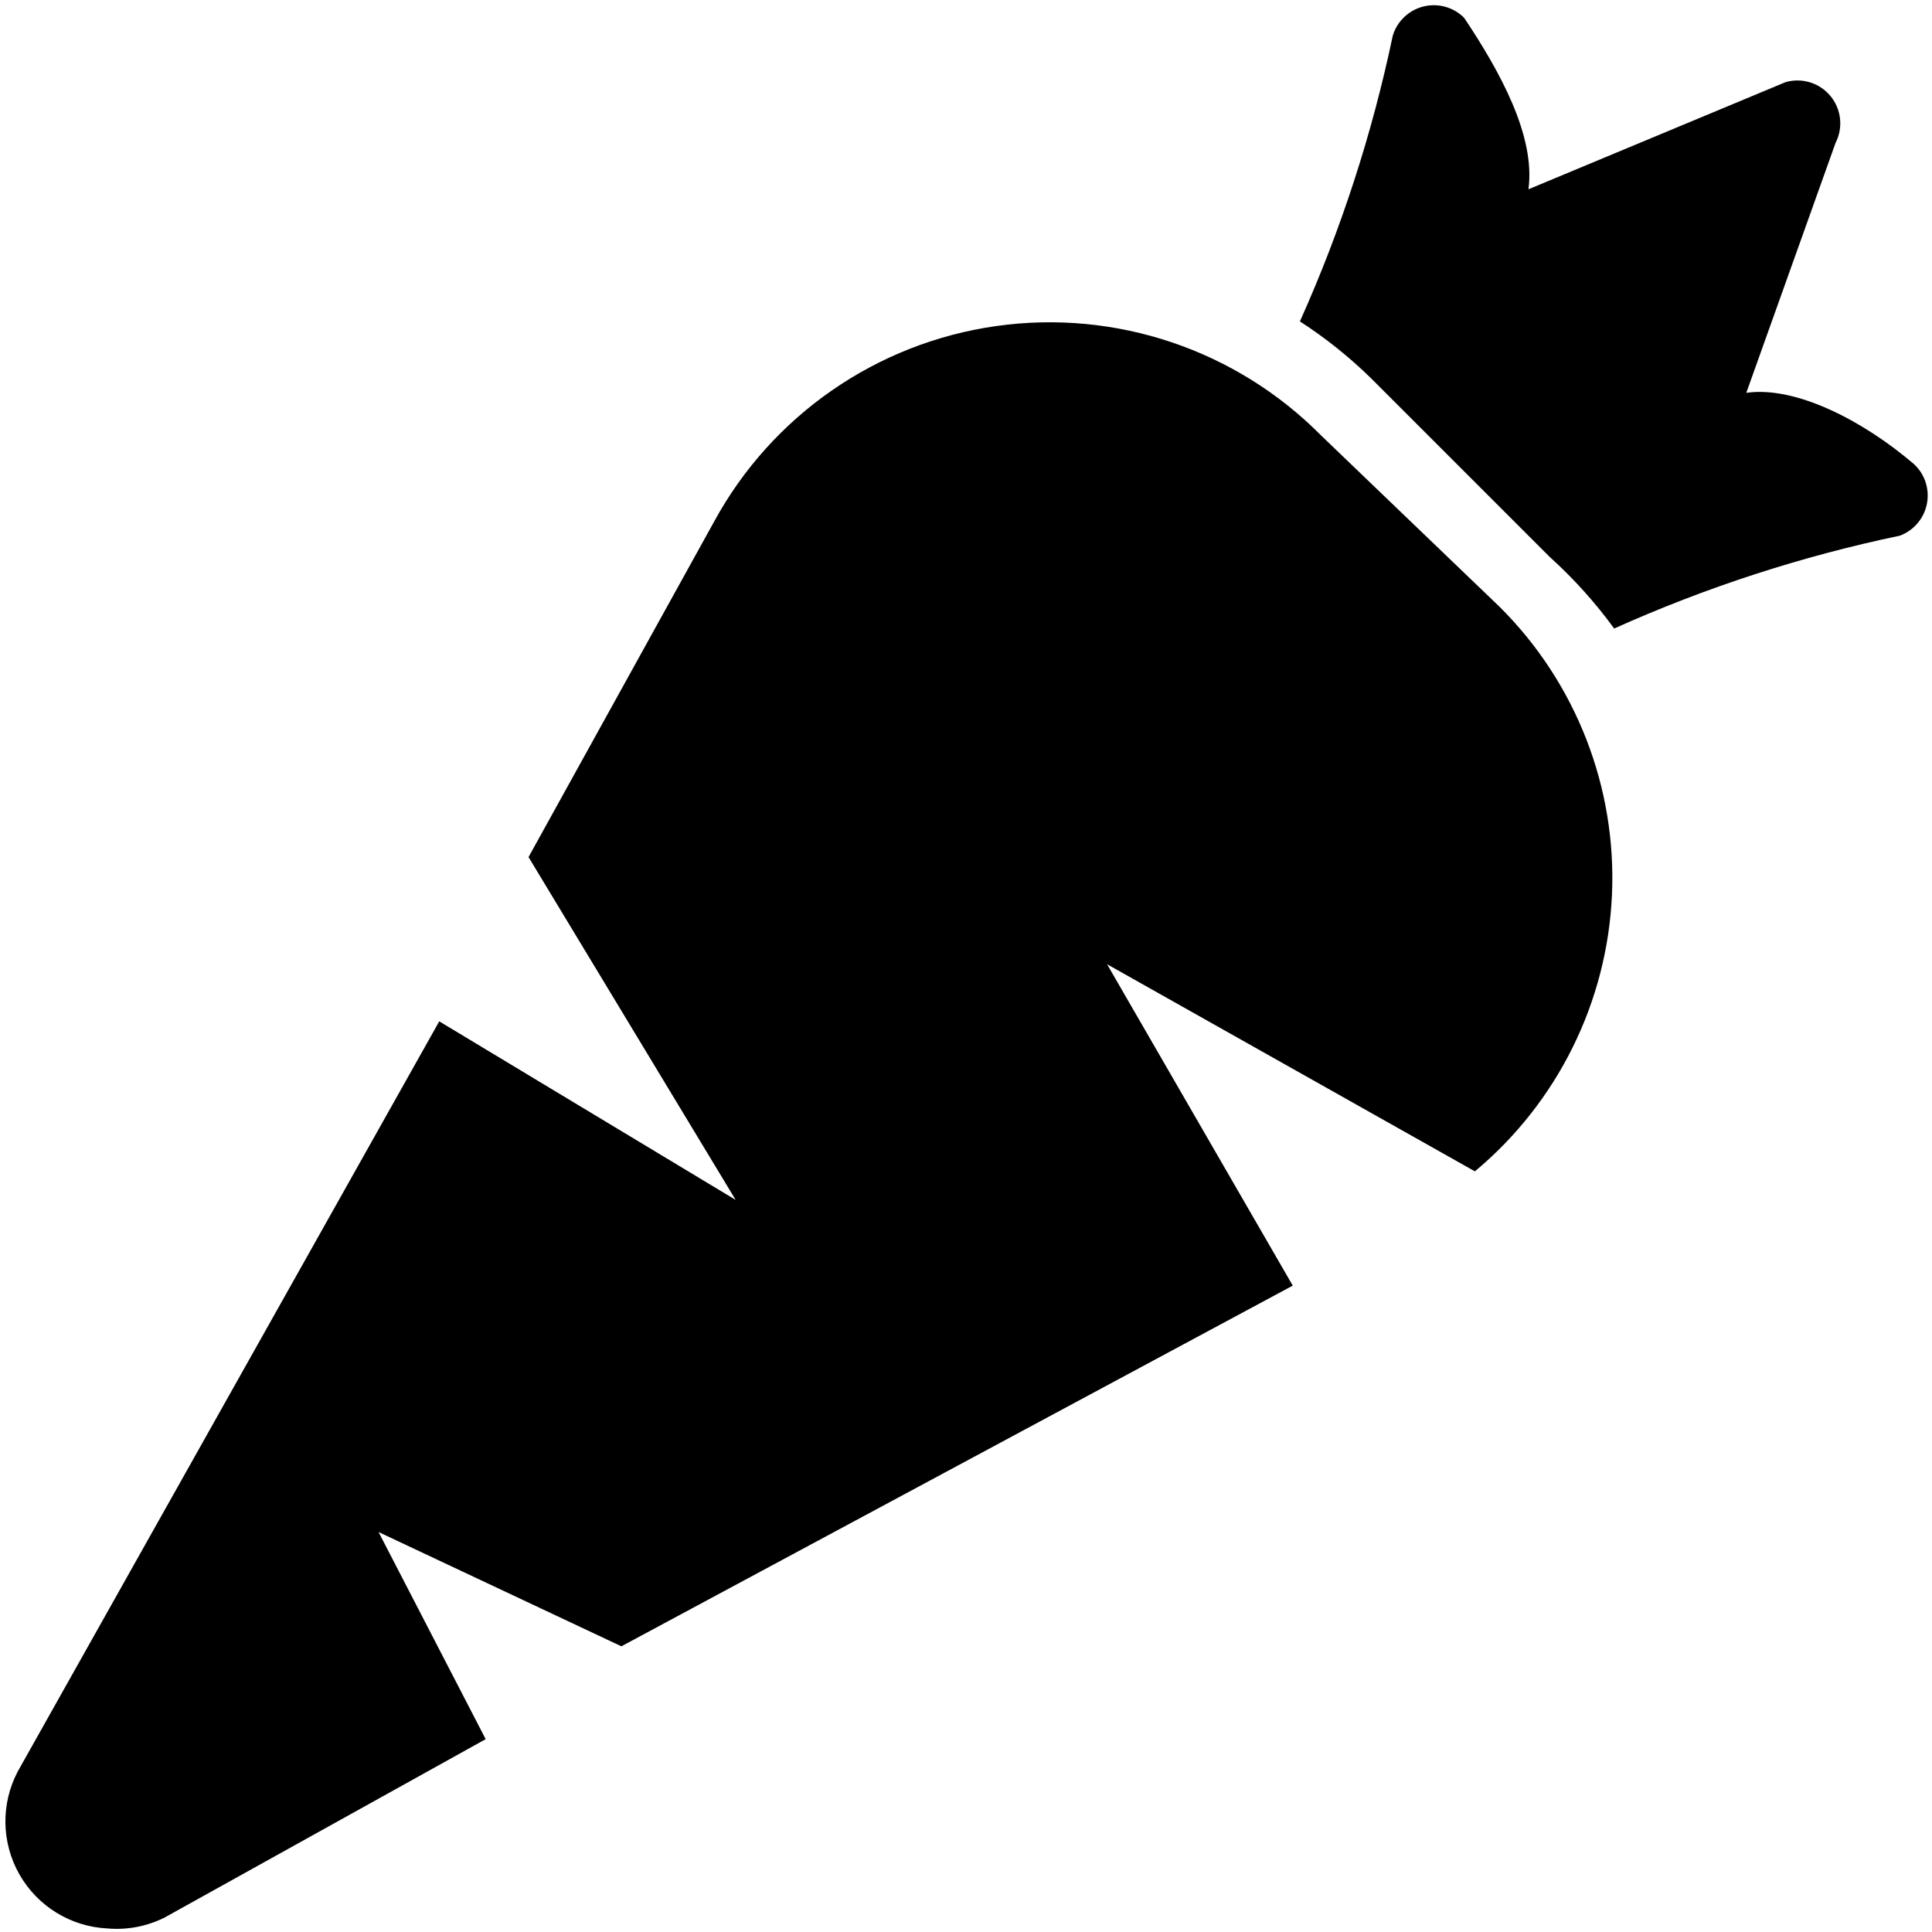
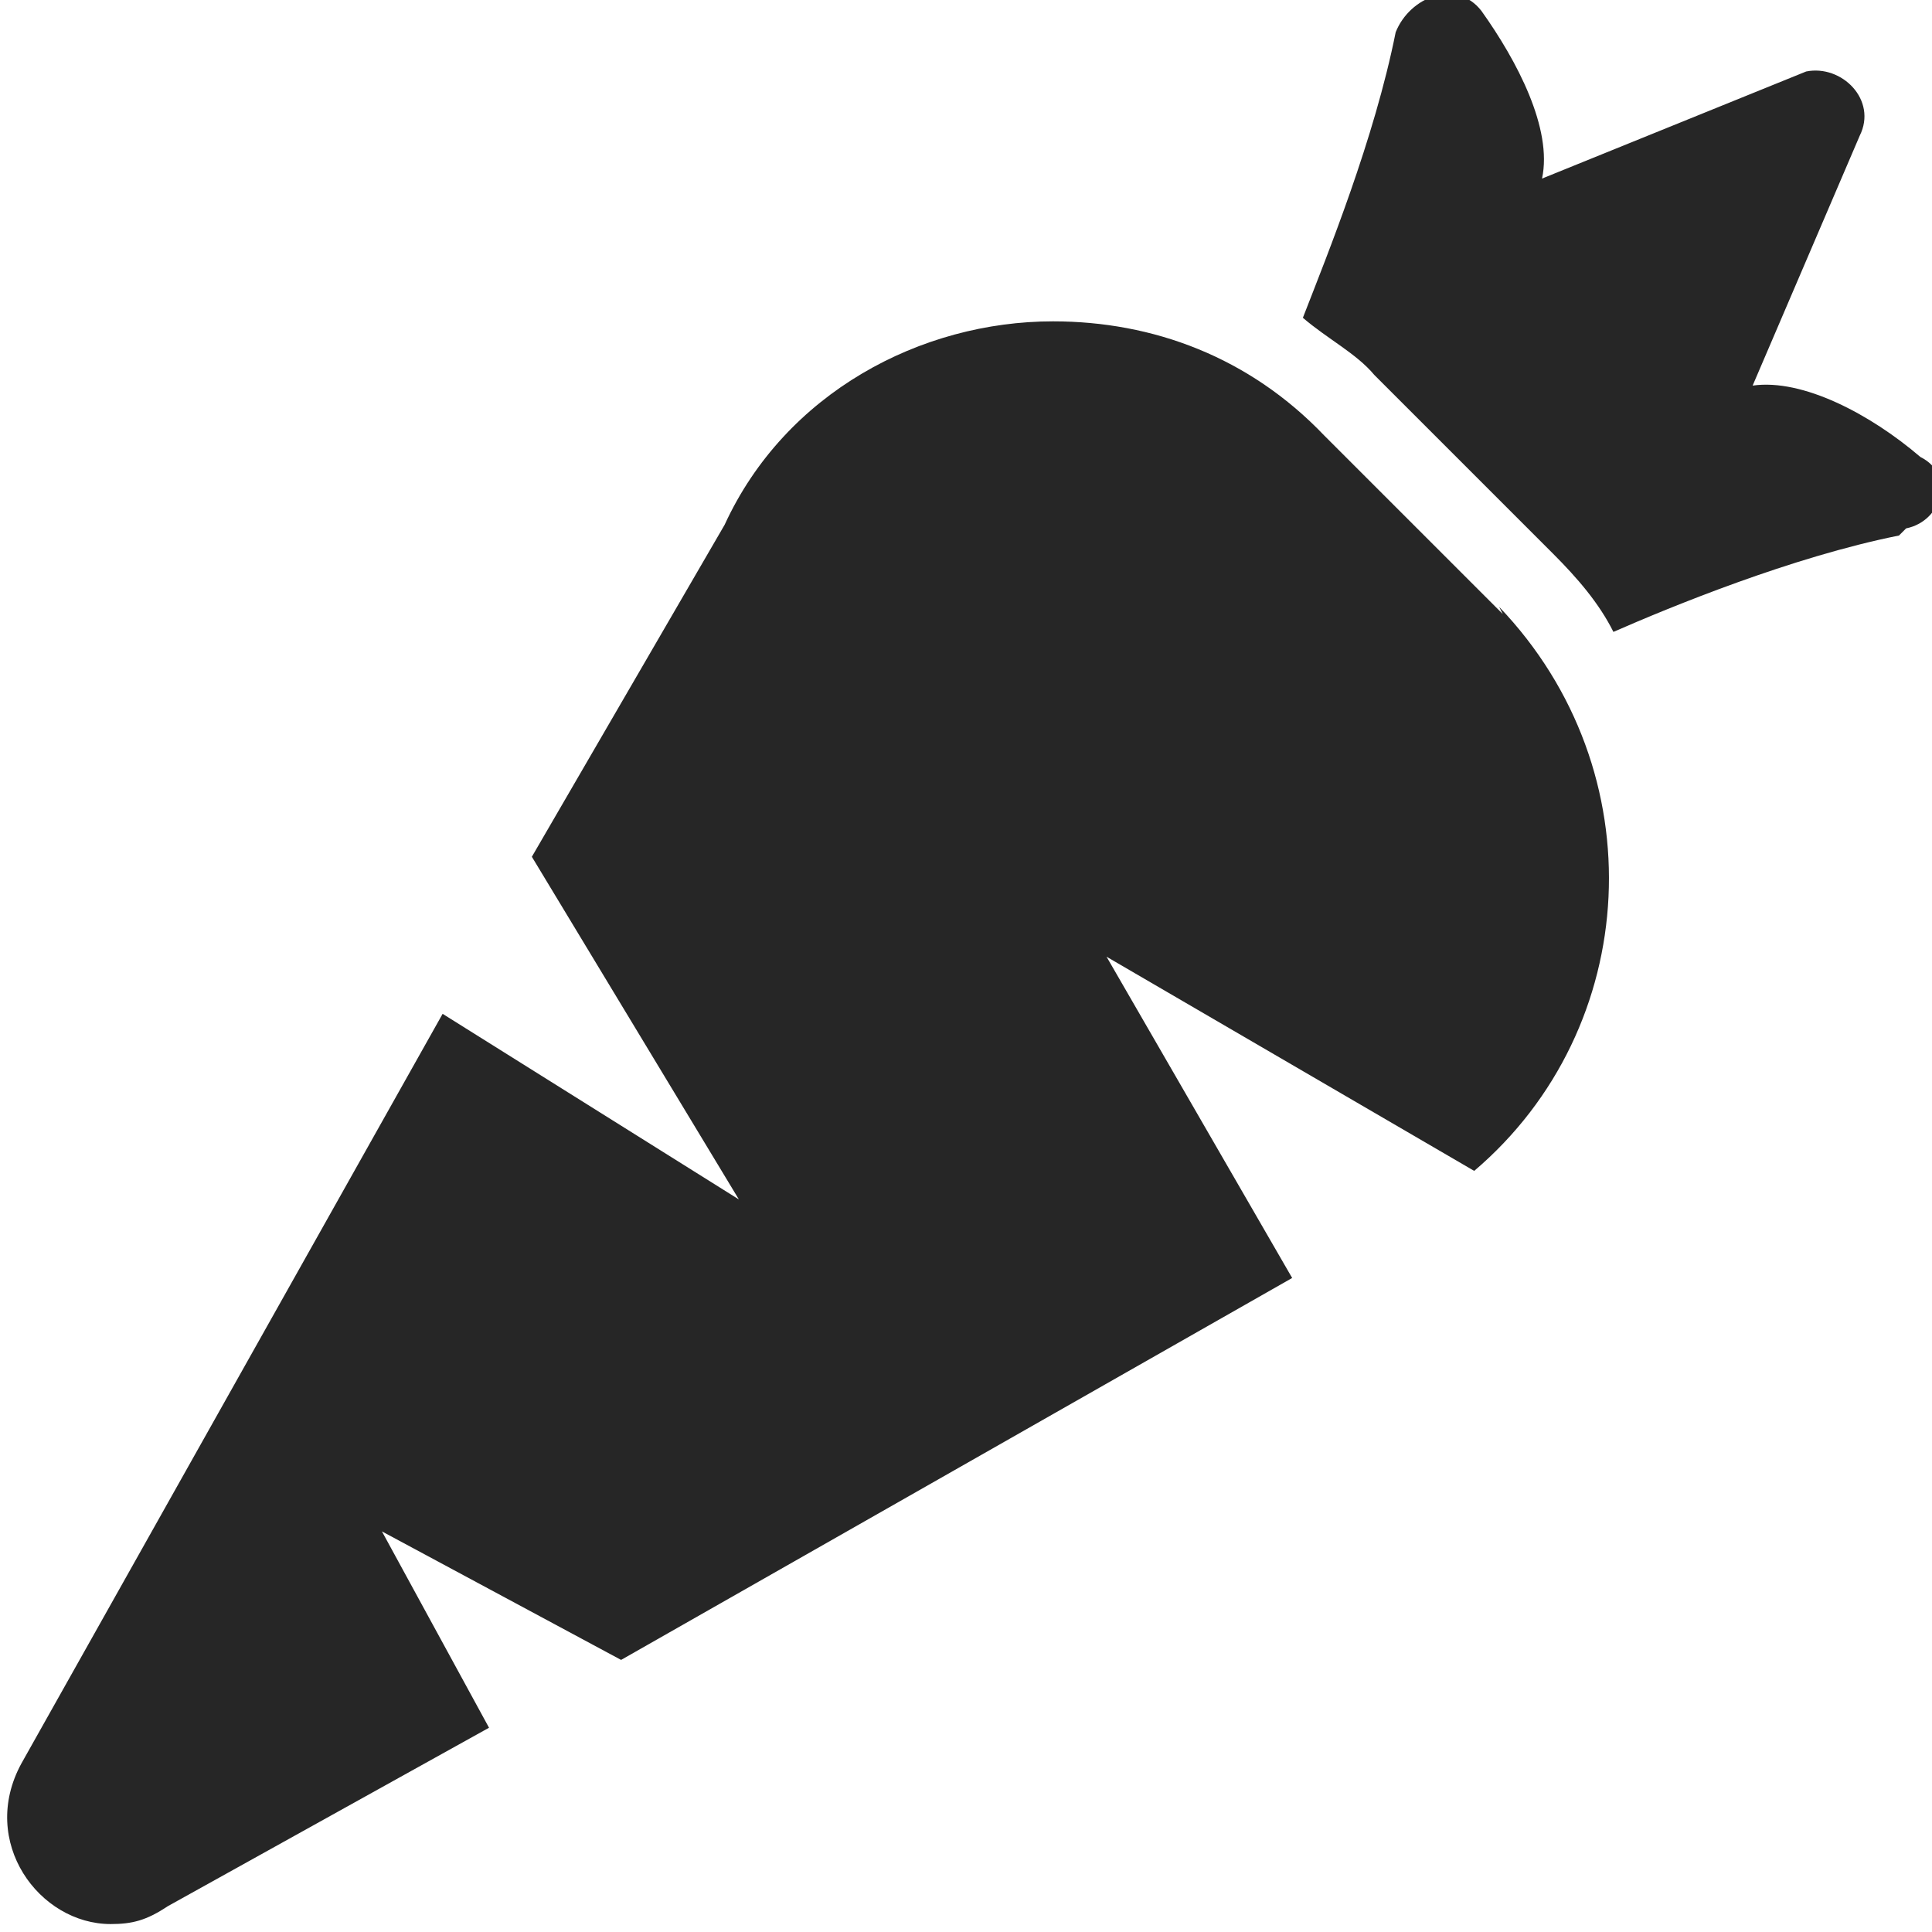
- <svg xmlns="http://www.w3.org/2000/svg" viewBox="0,0,54.1,54.1">
-   <path id="icon_organized" d="M53.2 15a1.2 1.2 0 0 0 .4-2c-1.4-1.2-3.3-2.2-4.7-2l2.5-7A1.2 1.2 0 0 0 50 2.3l-7.2 3C43 3.8 42 2 41 .5a1.2 1.2 0 0 0-2 .5 39.2 39.2 0 0 1-2.6 8 12.7 12.7 0 0 1 2 1.6l5 5a13 13 0 0 1 1.8 2 39 39 0 0 1 8-2.6zM42 17l-5-4.8a10.7 10.7 0 0 0-17 2.4L14.8 24l5.8 9.6-8.3-5-11.8 21A3 3 0 0 0 3 54a3 3 0 0 0 1.6-.3l9-5-3-5.8 6.8 3.2L36.2 36 31 27l10.3 5.8A10.7 10.7 0 0 0 42 17z" />
+ <svg xmlns="http://www.w3.org/2000/svg" preserveAspectRatio="xMidYMid" width="54.1" height="54.1" viewBox="0 0 54.125 54.12">
+   <defs>
+     <style>.cls-1 { fill: #262626; fill-rule: evenodd; }</style>
+   </defs>
+   <path d="M53.2 15c-3 .6-6.4 2-8 2.7-.4-.8-1-1.5-1.7-2.2l-5-5c-.5-.6-1.3-1-2-1.6.7-1.8 2-5 2.6-8 .4-1 1.7-1.5 2.4-.6 1 1.4 2 3.3 1.7 4.7l7.4-3c1-.2 2 .8 1.5 1.8l-3 7c1.4-.2 3.3.8 4.7 2 1 .5.6 1.8-.4 2zM42 17c4.4 4.6 4 11.8-.7 15.8l-10.3-6 5.2 9-18.8 10.7-6.7-3.6 3 5.5-9 5c-.6.4-1 .5-1.6.5-2 0-3.7-2.3-2.5-4.5l11.8-21 8.3 5.2-5.8-9.6 5.4-9.3C22 11 25.8 9 29.5 9c2.8 0 5.5 1 7.6 3.2l5 5z" class="cls-1" />
</svg>
